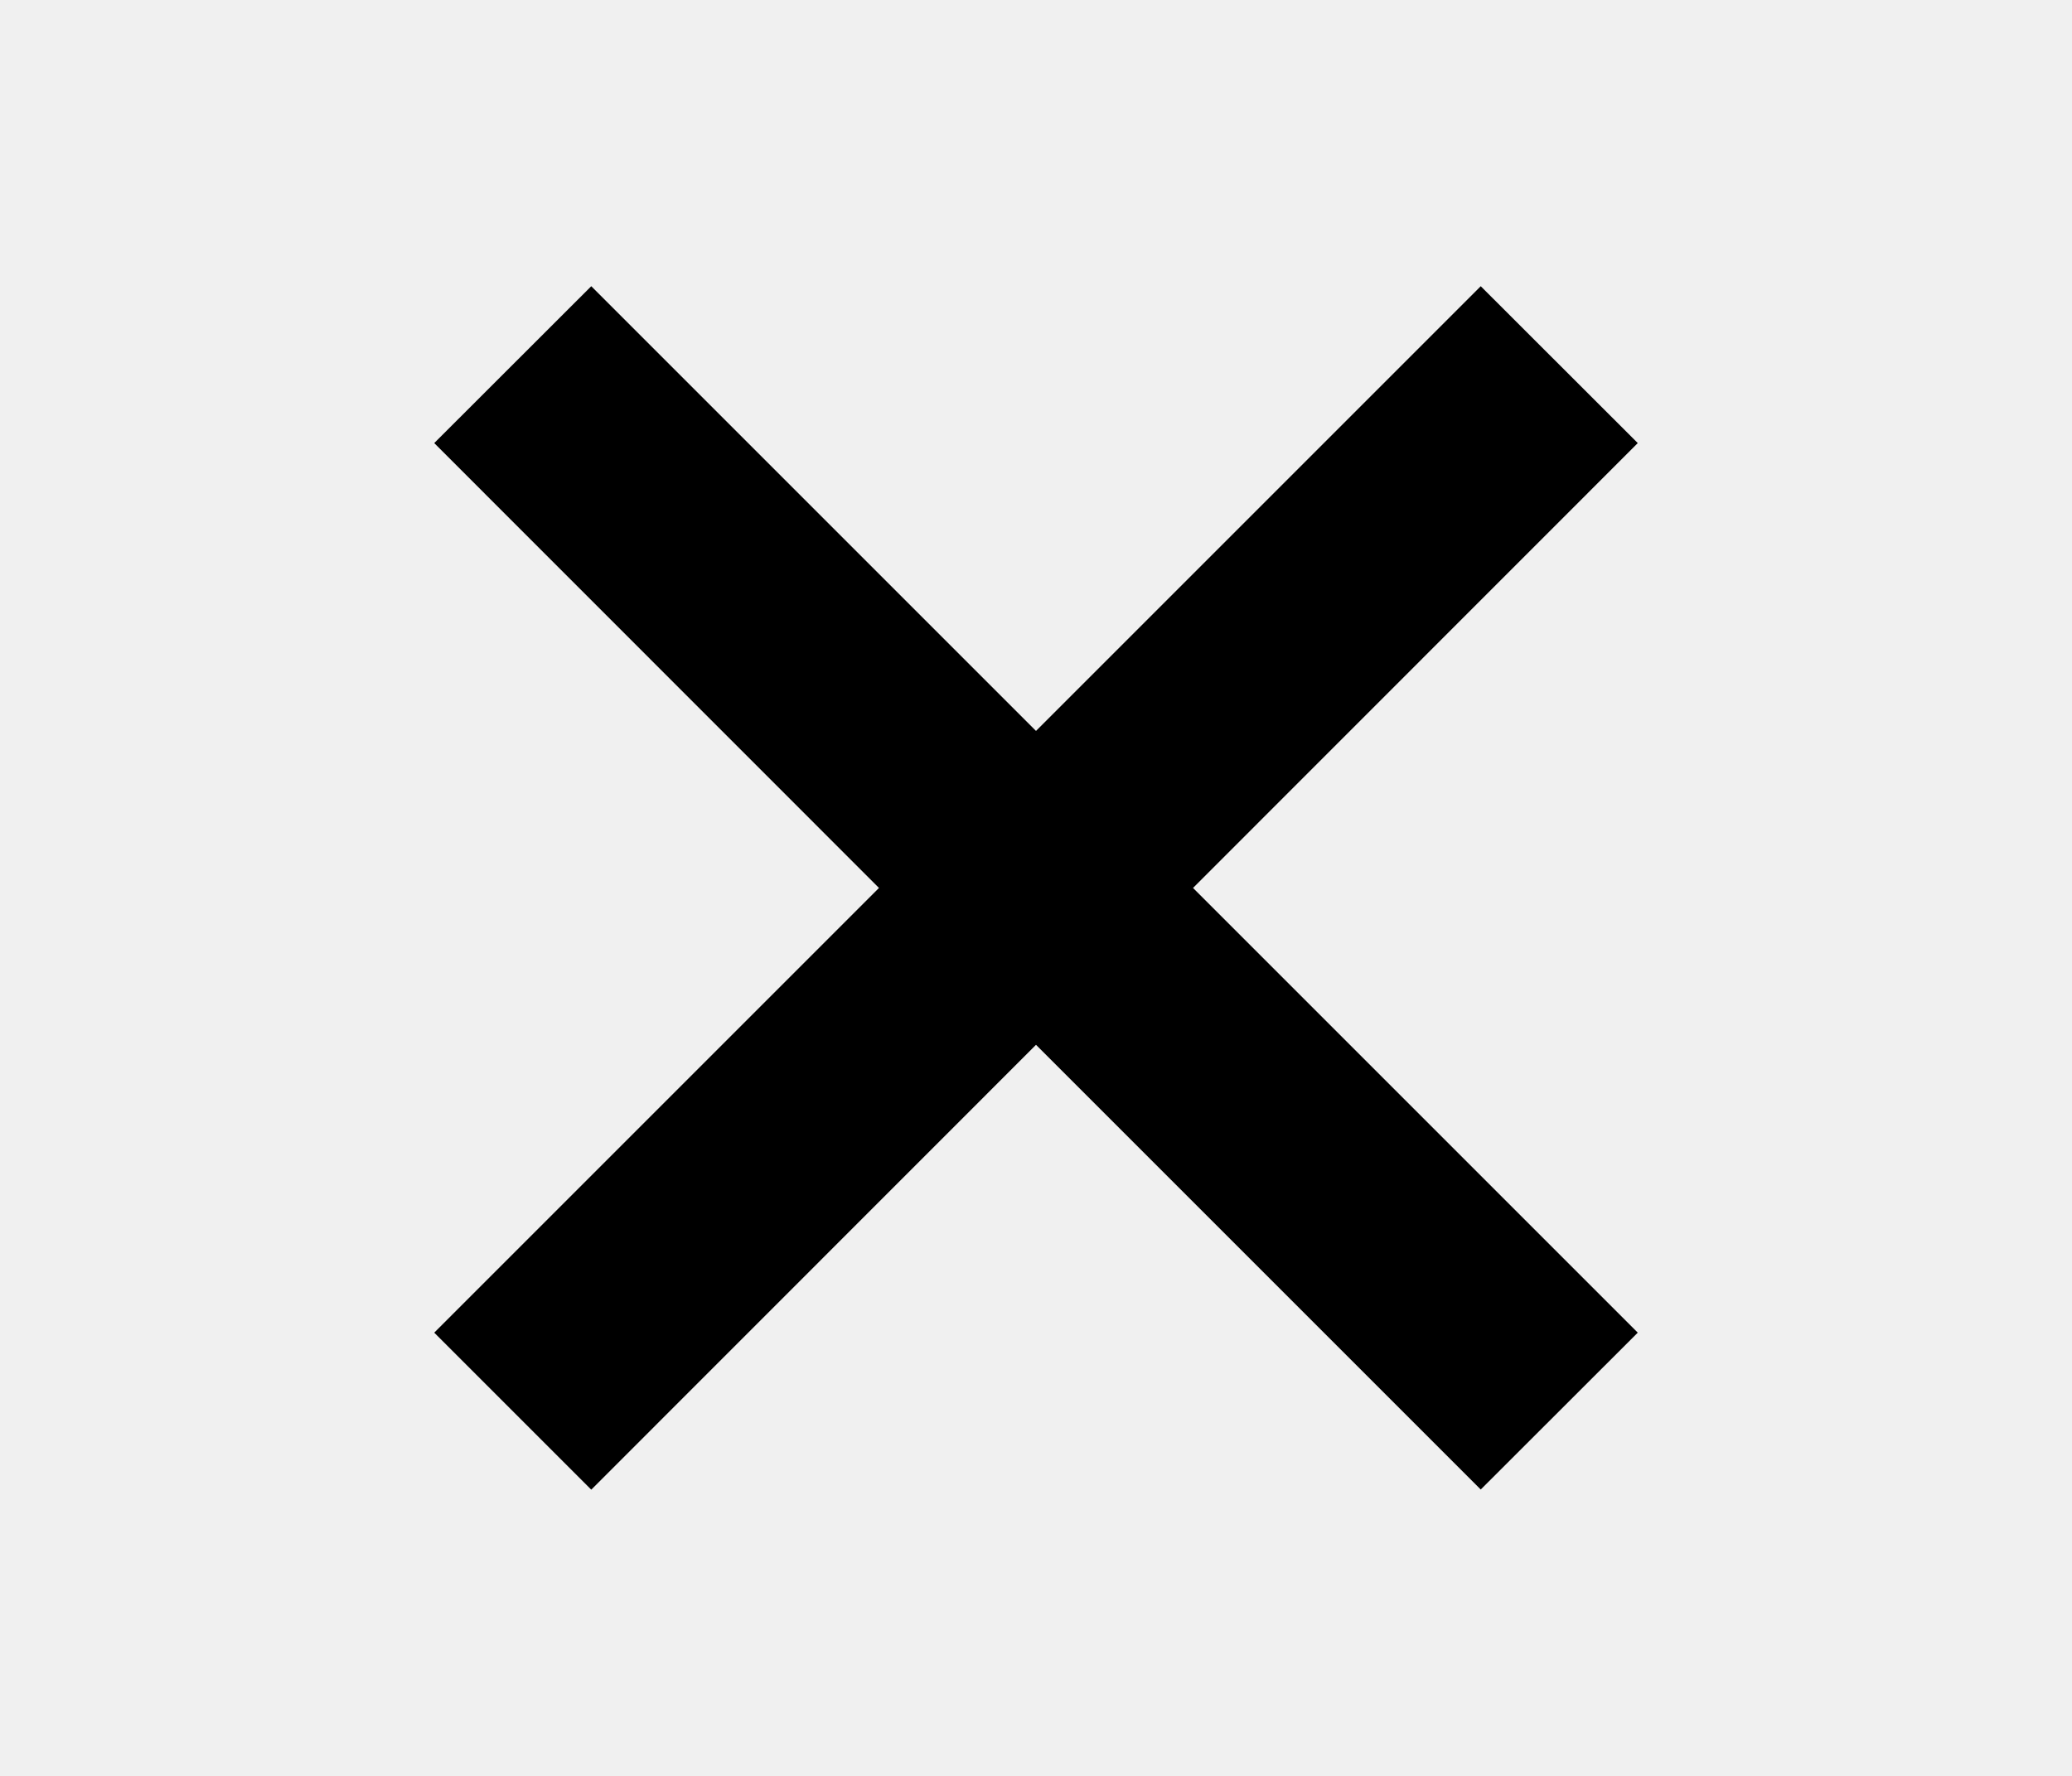
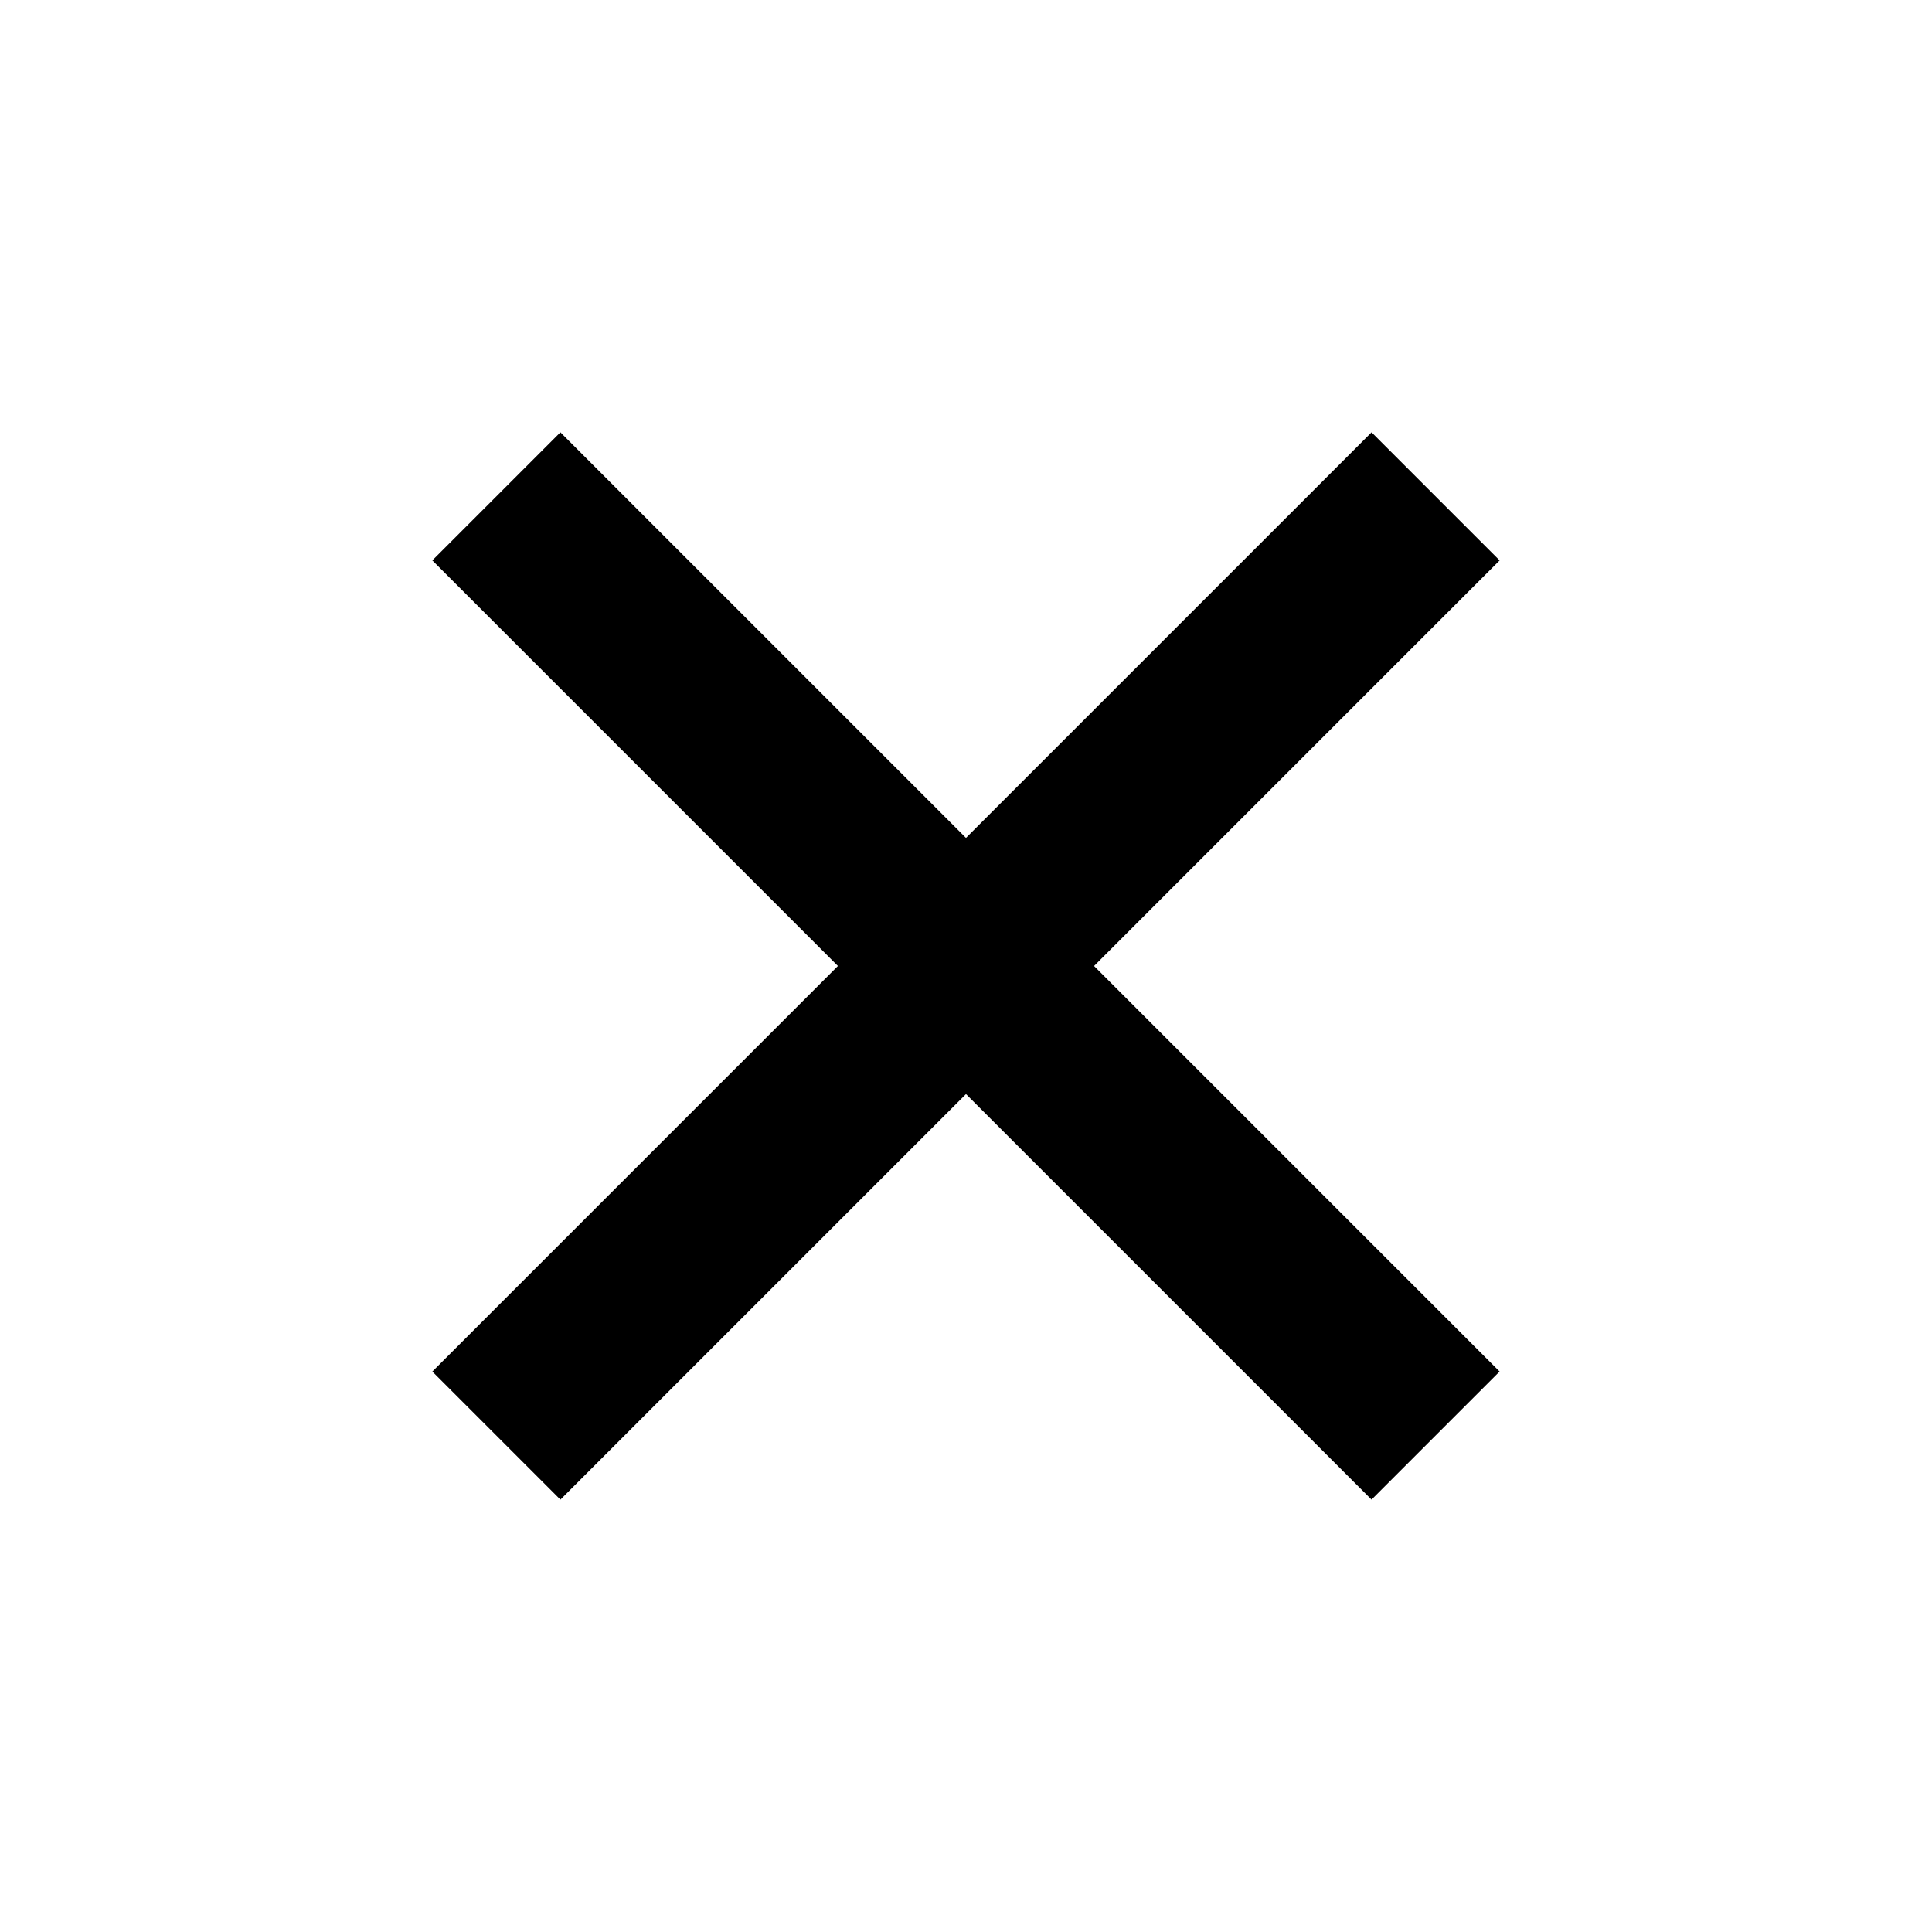
- <svg xmlns="http://www.w3.org/2000/svg" width="14" height="12" viewBox="0 0 14 12" fill="none">
-   <path fill-rule="evenodd" clip-rule="evenodd" d="M7 7.06L10.005 10.065L11.066 9.005L8.061 6L11.066 2.994L10.005 1.934L7 4.939L3.995 1.934L2.934 2.994L5.939 6L2.934 9.005L3.995 10.066L7 7.06Z" fill="black" />
+ <svg xmlns="http://www.w3.org/2000/svg" width="32" height="32" viewBox="0 0 32 32" fill="none">
+   <rect width="32" height="32" fill="#E5E5E5" />
+   <g id="RESULT_768_MENU" clip-path="url(#clip0_1_2798)">
+     <rect width="768" height="1024" transform="translate(-714 -22)" fill="white" />
+     <g id="menu-content">
+       <g id="header_768">
+         <rect id="back__COLOR:primary" x="-714" y="-22" width="768" height="74" fill="white" />
+         <g id="icon__COLOR:icon-main">
+           <path id="icon__COLOR:icon-main_2" fill-rule="evenodd" clip-rule="evenodd" d="M16 7L-12 7V4L16 4V7Z" fill="black" />
+           <path id="icon__COLOR:icon-main_3" fill-rule="evenodd" clip-rule="evenodd" d="M16 17L-12 17V14L16 14V17Z" fill="black" />
+           <path id="icon__COLOR:icon-main_4" fill-rule="evenodd" clip-rule="evenodd" d="M16 27L-12 27V24L16 24V27Z" fill="black" />
+         </g>
+       </g>
+       <rect id="cover" opacity="0.3" x="-714" y="-22" width="768" height="1024" fill="black" />
+       <rect id="back__COLOR:primary_2" x="-466" y="-22" width="520" height="1024" fill="white" />
+       <g id="Group ">
+         <rect id="text__COLOR:font-main" x="7.161" y="9.282" width="3" height="22" transform="rotate(-45 7.16064 9.28247)" fill="black" />
+         <rect id="text__COLOR:font-main_2" x="22.717" y="7.161" width="3" height="22" transform="rotate(45 22.7173 7.16113)" fill="black" />
+       </g>
+     </g>
+   </g>
+   <defs>
+     <clipPath id="clip0_1_2798">
+       <rect width="768" height="1024" fill="white" transform="translate(-714 -22)" />
+     </clipPath>
+   </defs>
</svg>
